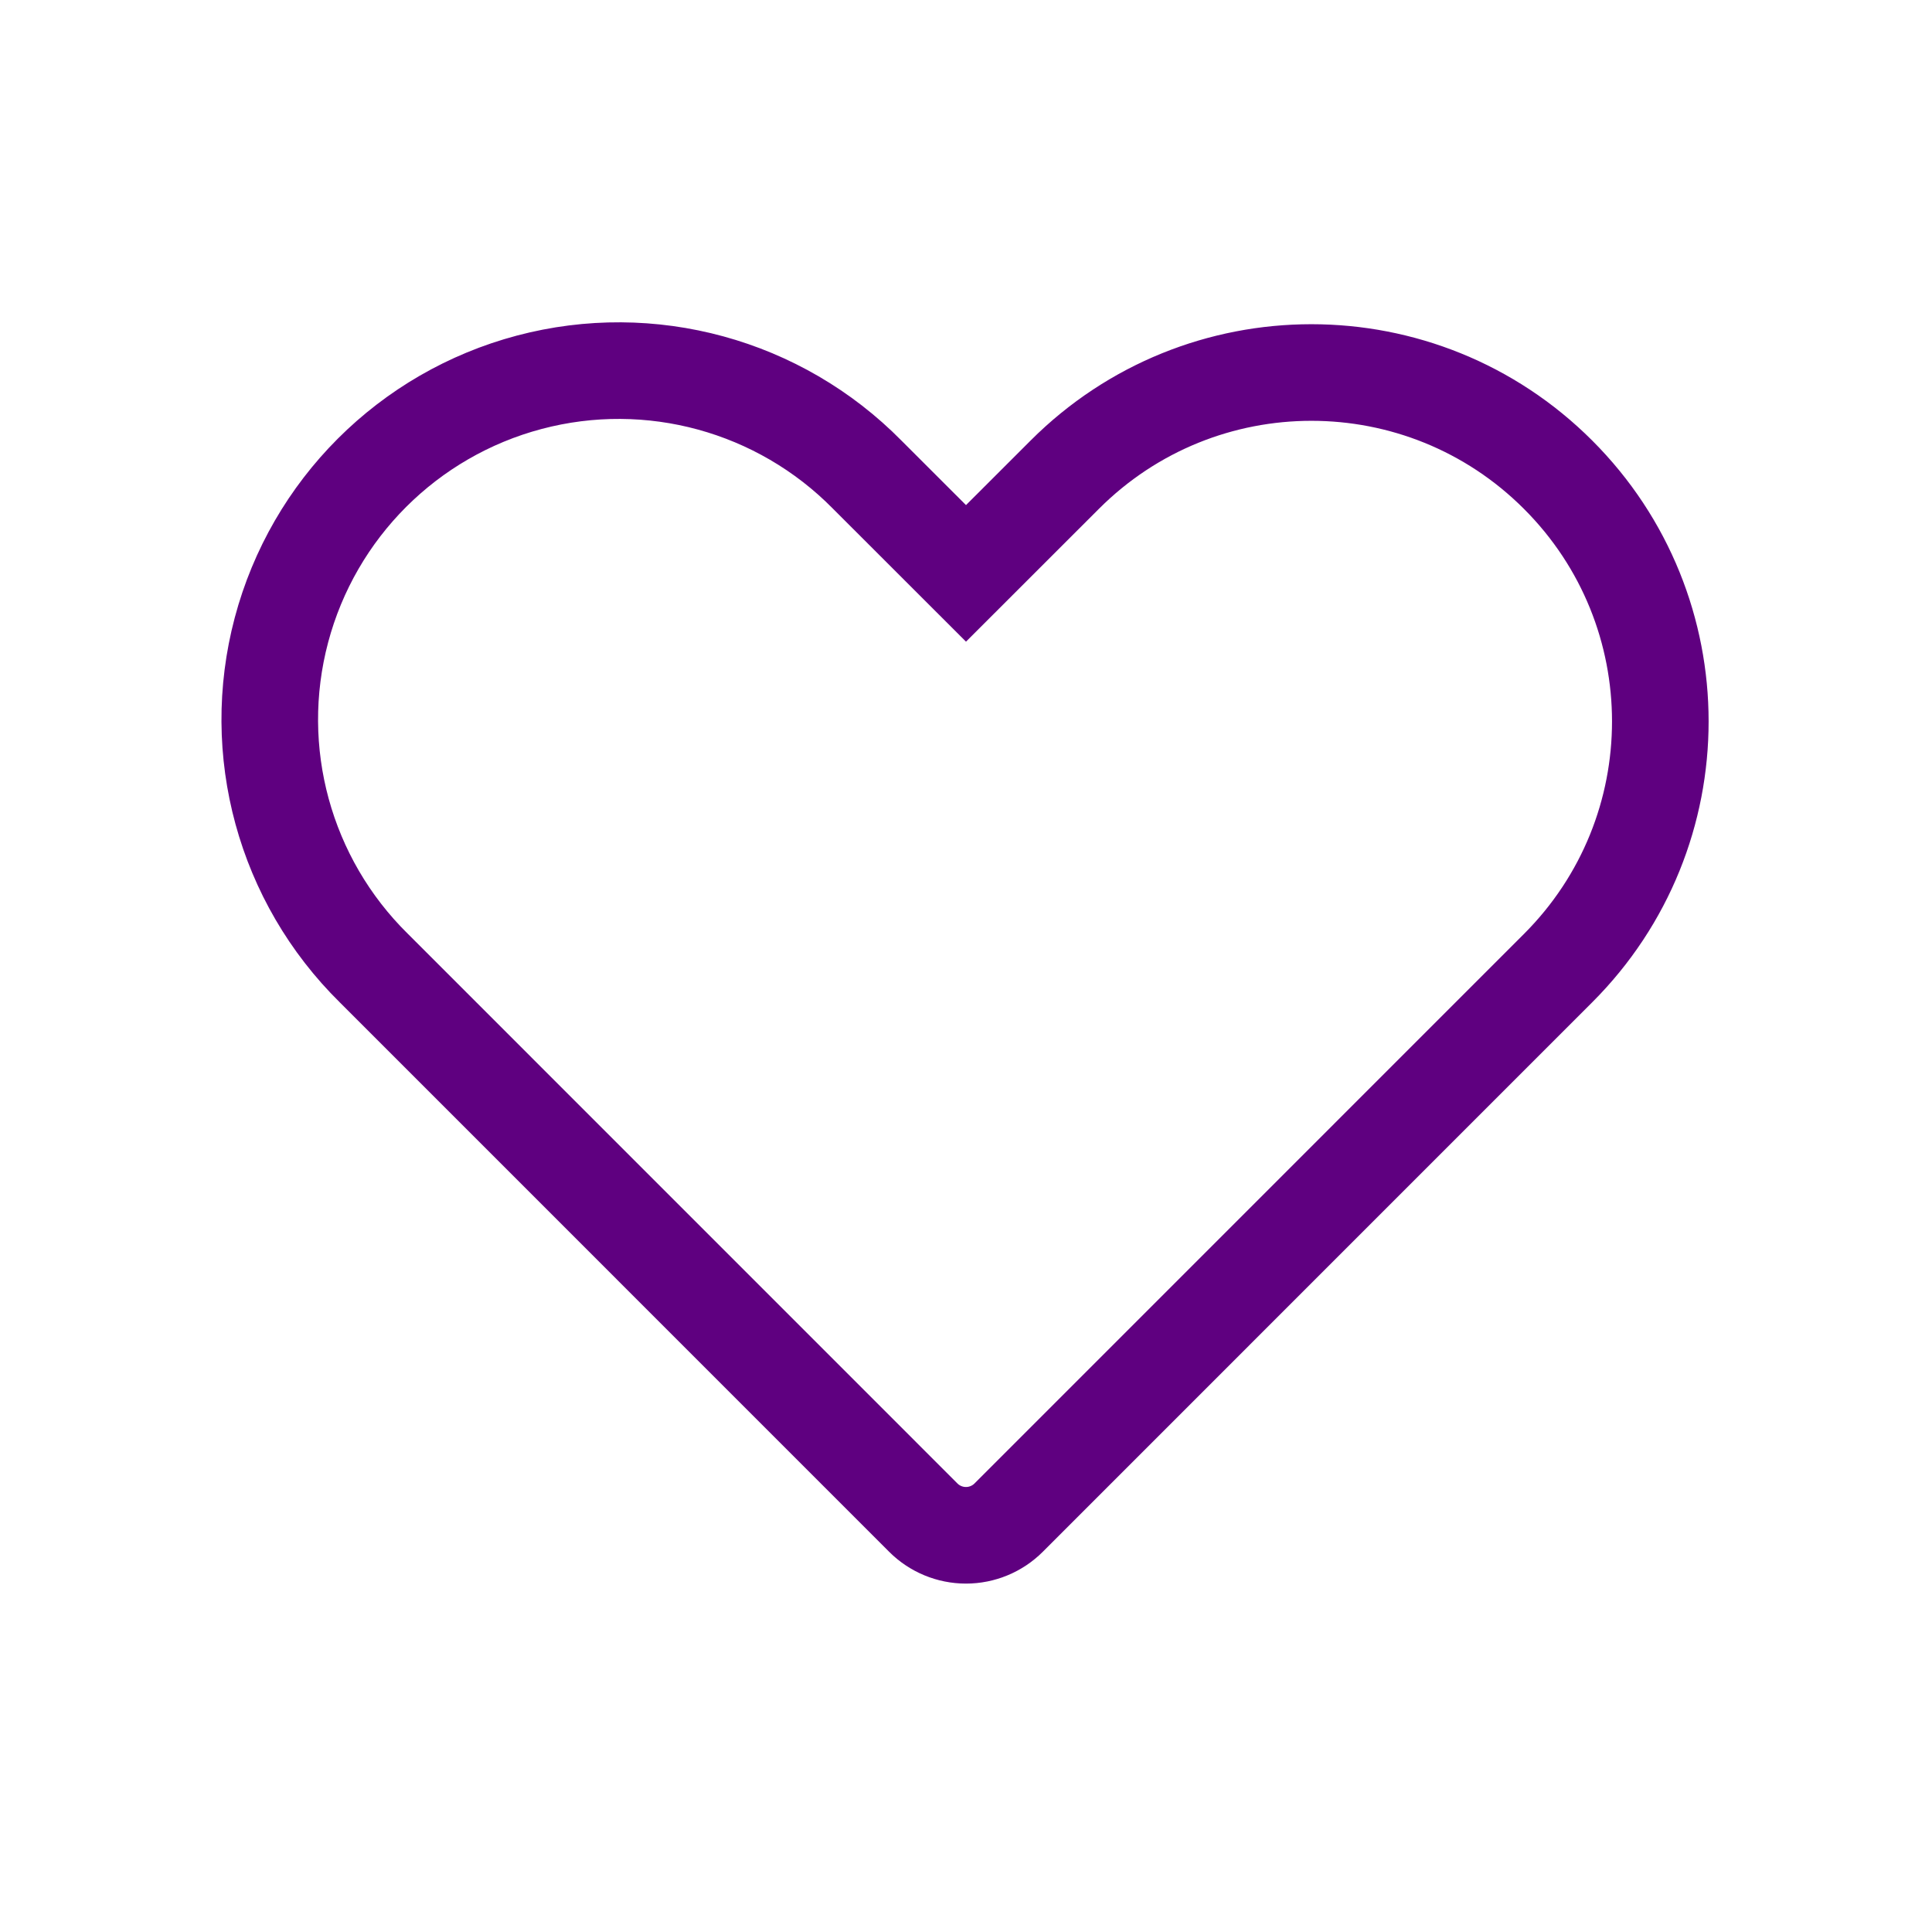
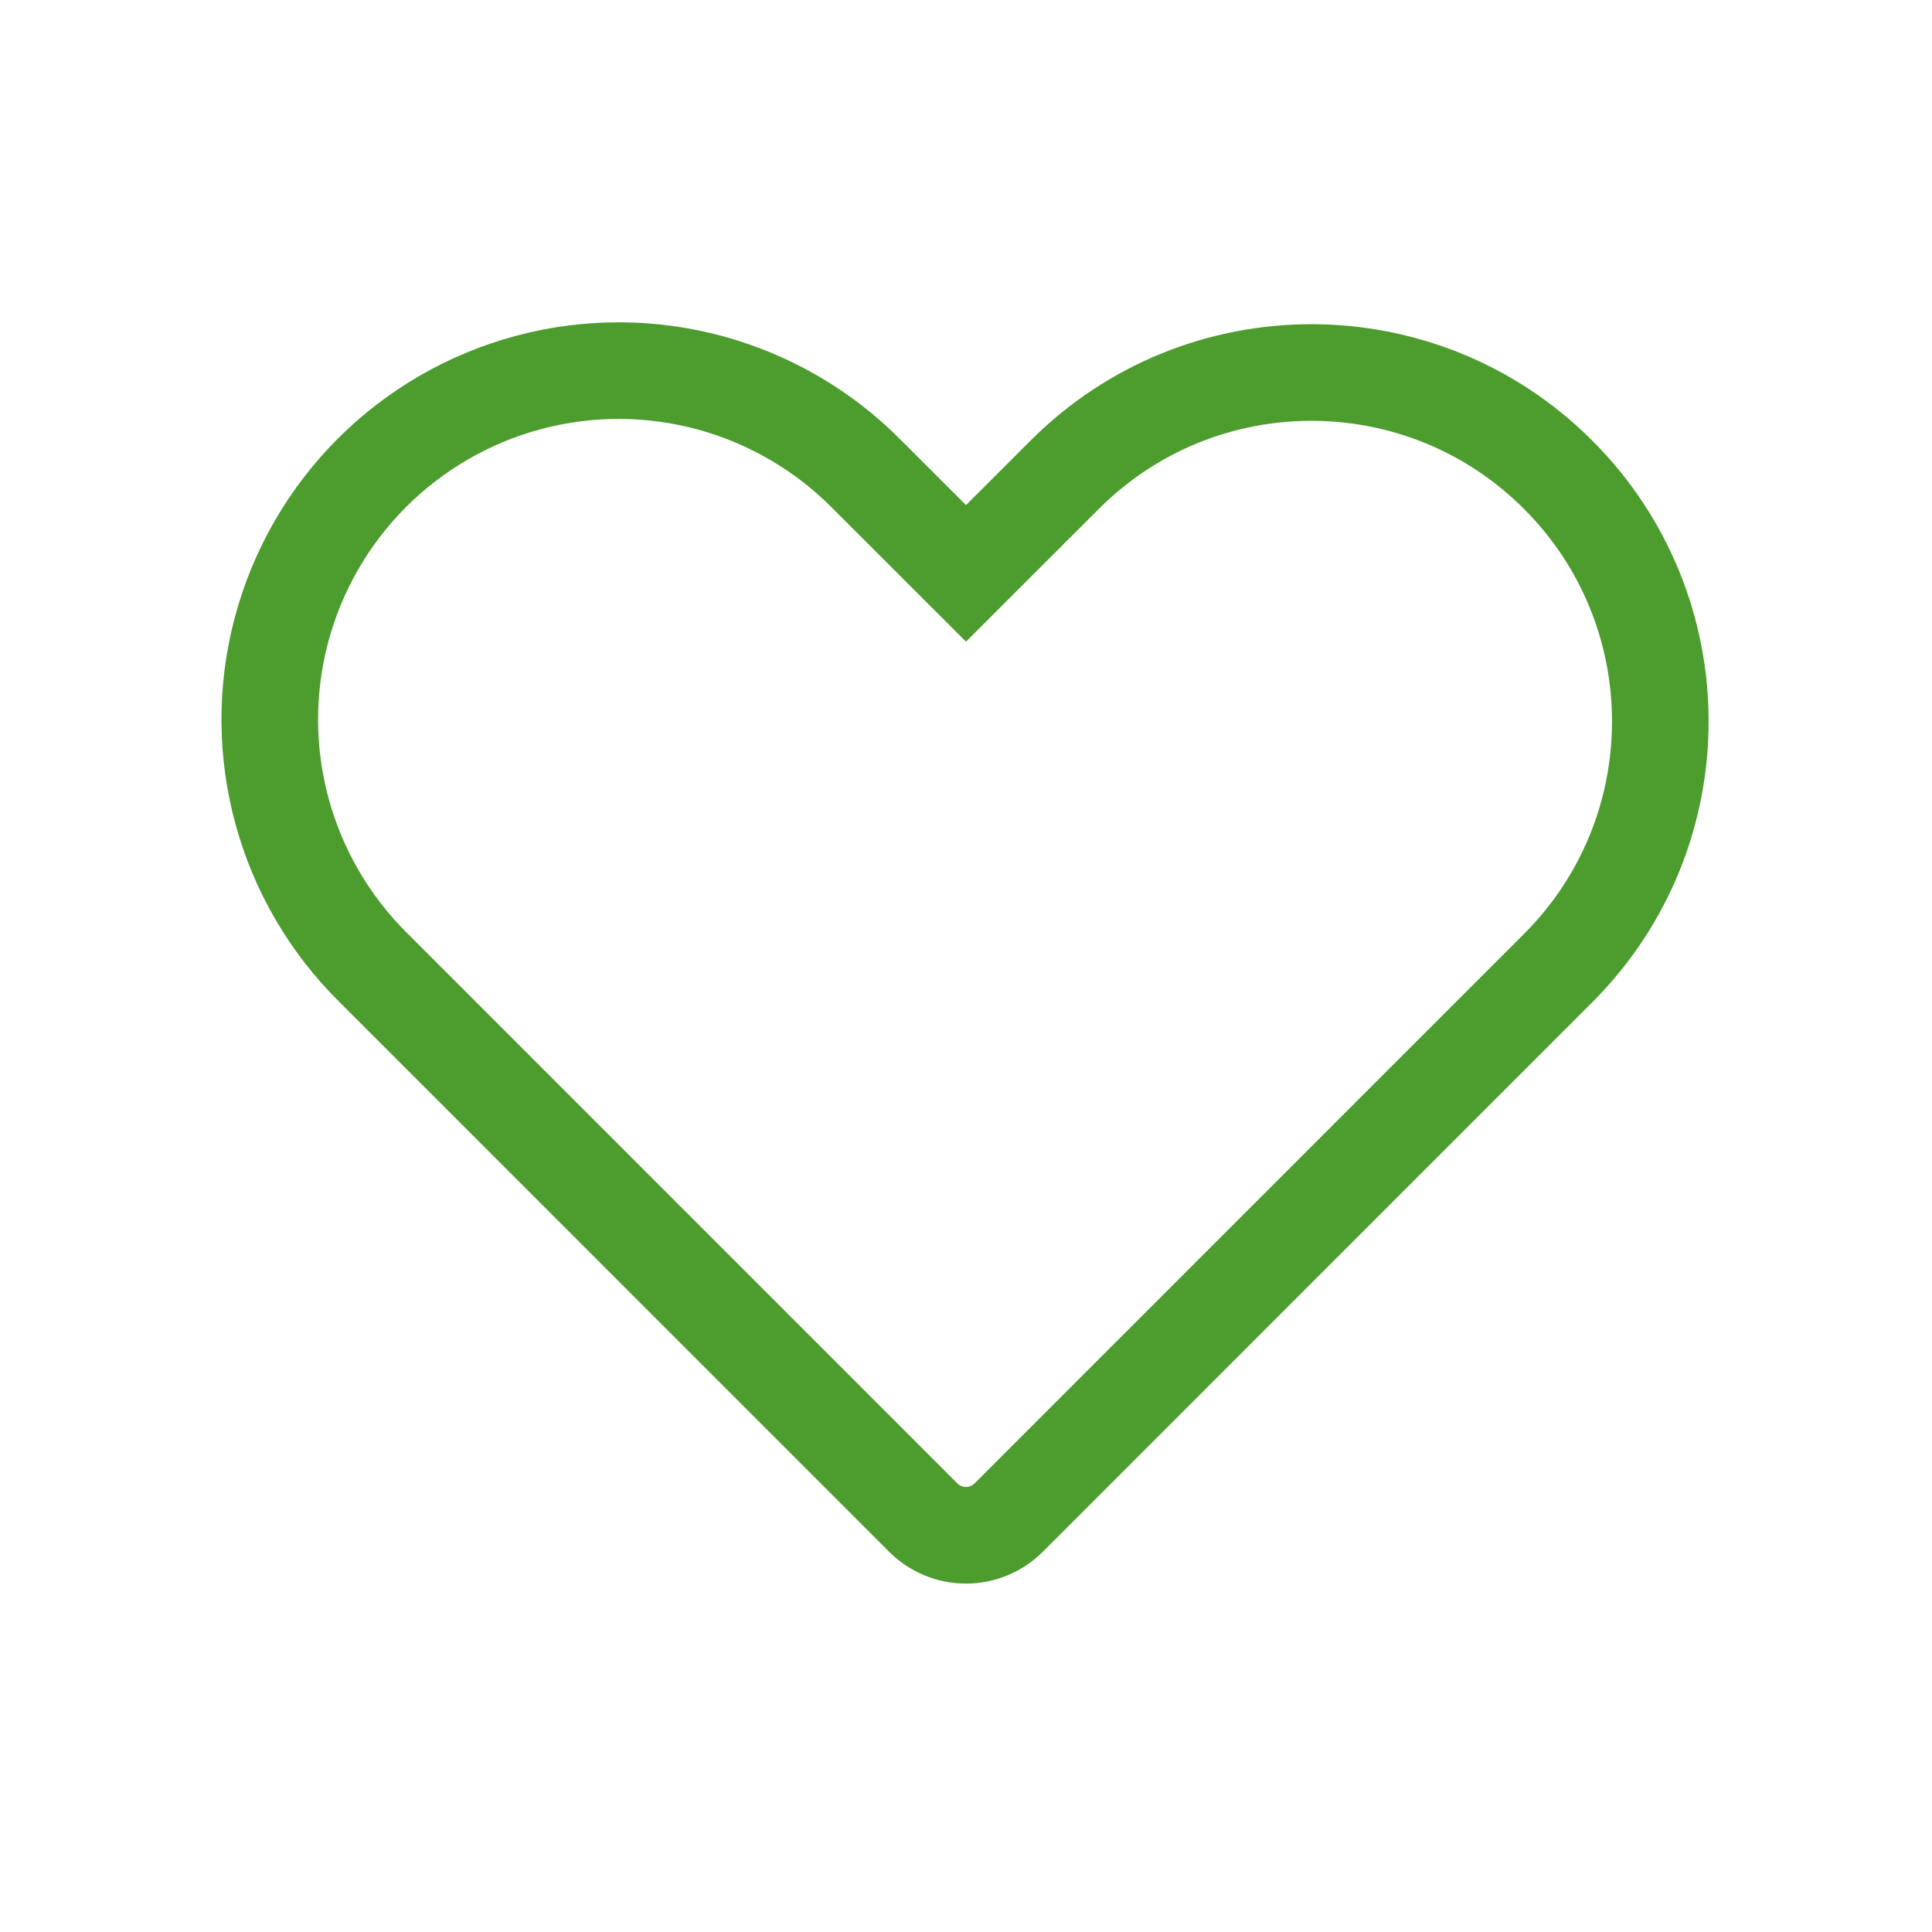
- <svg xmlns="http://www.w3.org/2000/svg" width="32" height="32" viewBox="0 0 32 32">
-   <path d="M25.807 7.863a5.777 5.777 0 0 0-8.172 0L16 9.497l-1.635-1.634a5.779 5.779 0 1 0-8.173 8.172l1.634 1.634 7.466 7.467a1 1 0 0 0 1.415 0s0 0 0 0l7.466-7.467h0l1.634-1.634a5.777 5.777 0 0 0 0-8.172z" stroke="#5F0080" stroke-width="1.6" fill="none" fill-rule="evenodd" stroke-linecap="round" />
+ <svg xmlns="http://www.w3.org/2000/svg" width="36" height="36" viewBox="0 0 32 32">
+   <path d="M25.807 7.863a5.777 5.777 0 0 0-8.172 0L16 9.497l-1.635-1.634a5.779 5.779 0 1 0-8.173 8.172l1.634 1.634 7.466 7.467a1 1 0 0 0 1.415 0s0 0 0 0l7.466-7.467h0l1.634-1.634a5.777 5.777 0 0 0 0-8.172z" stroke="#4c9c2e" stroke-width="1.6" fill="none" fill-rule="evenodd" stroke-linecap="round" />
</svg>
